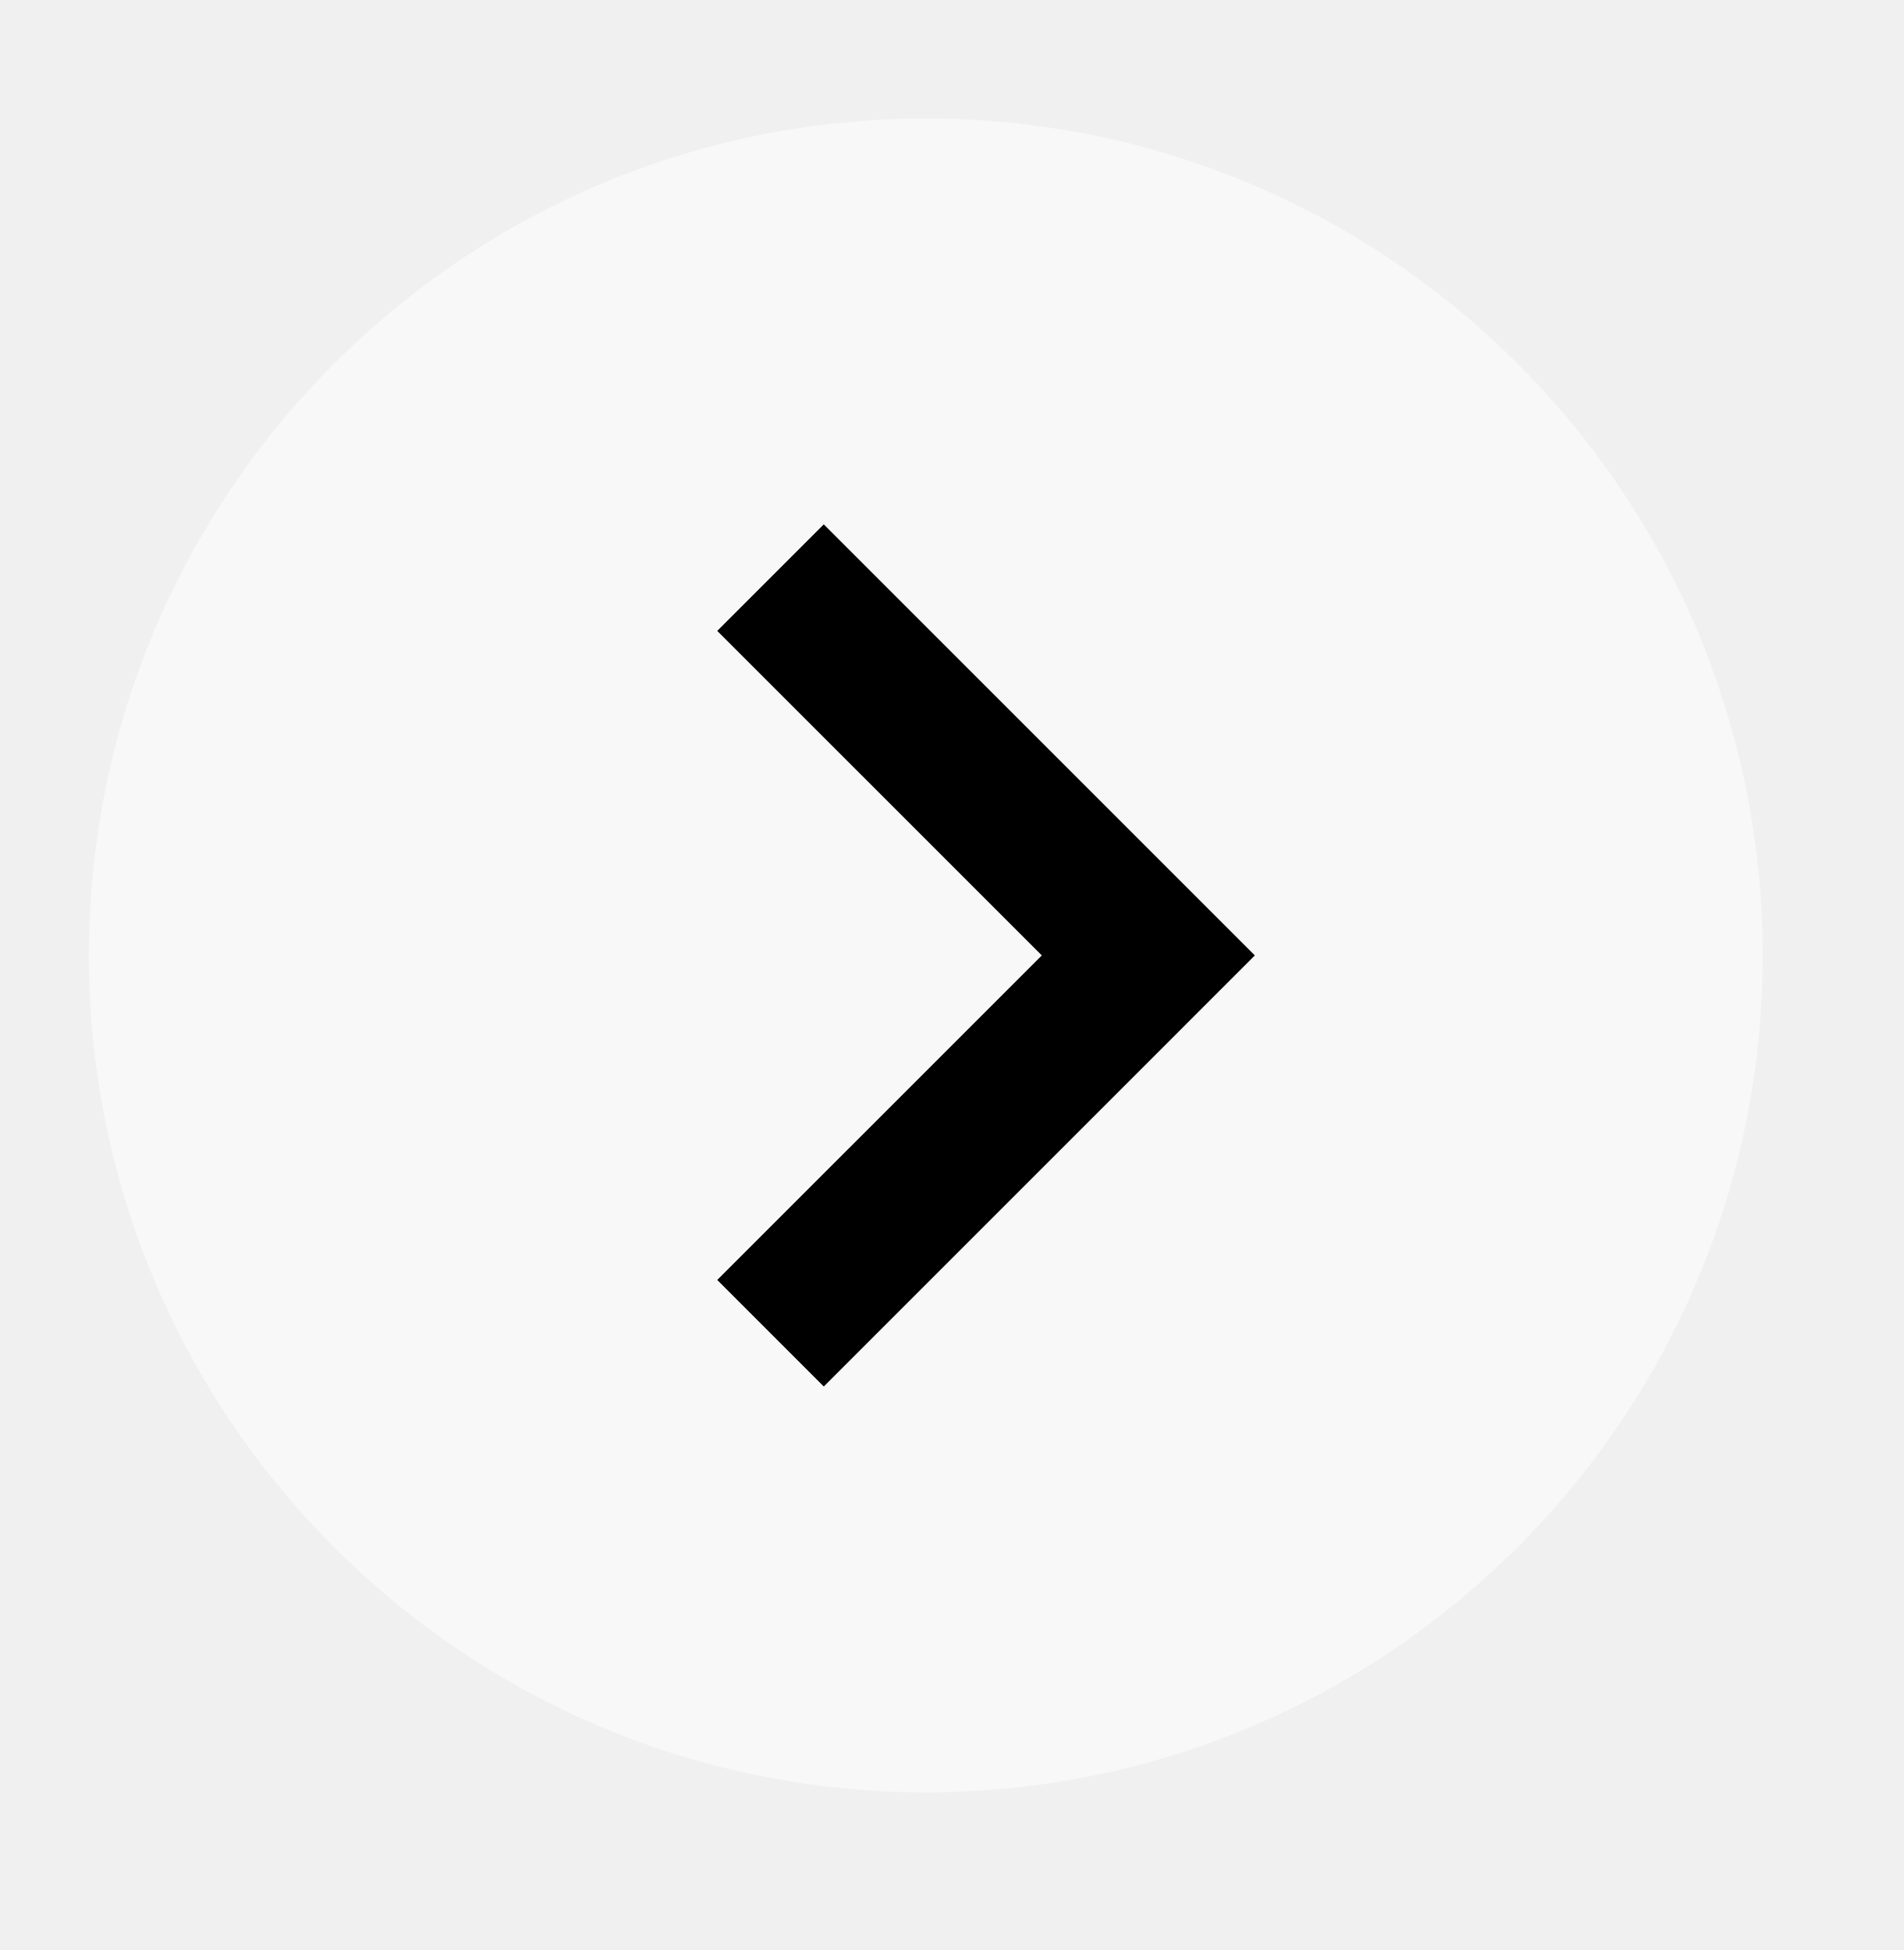
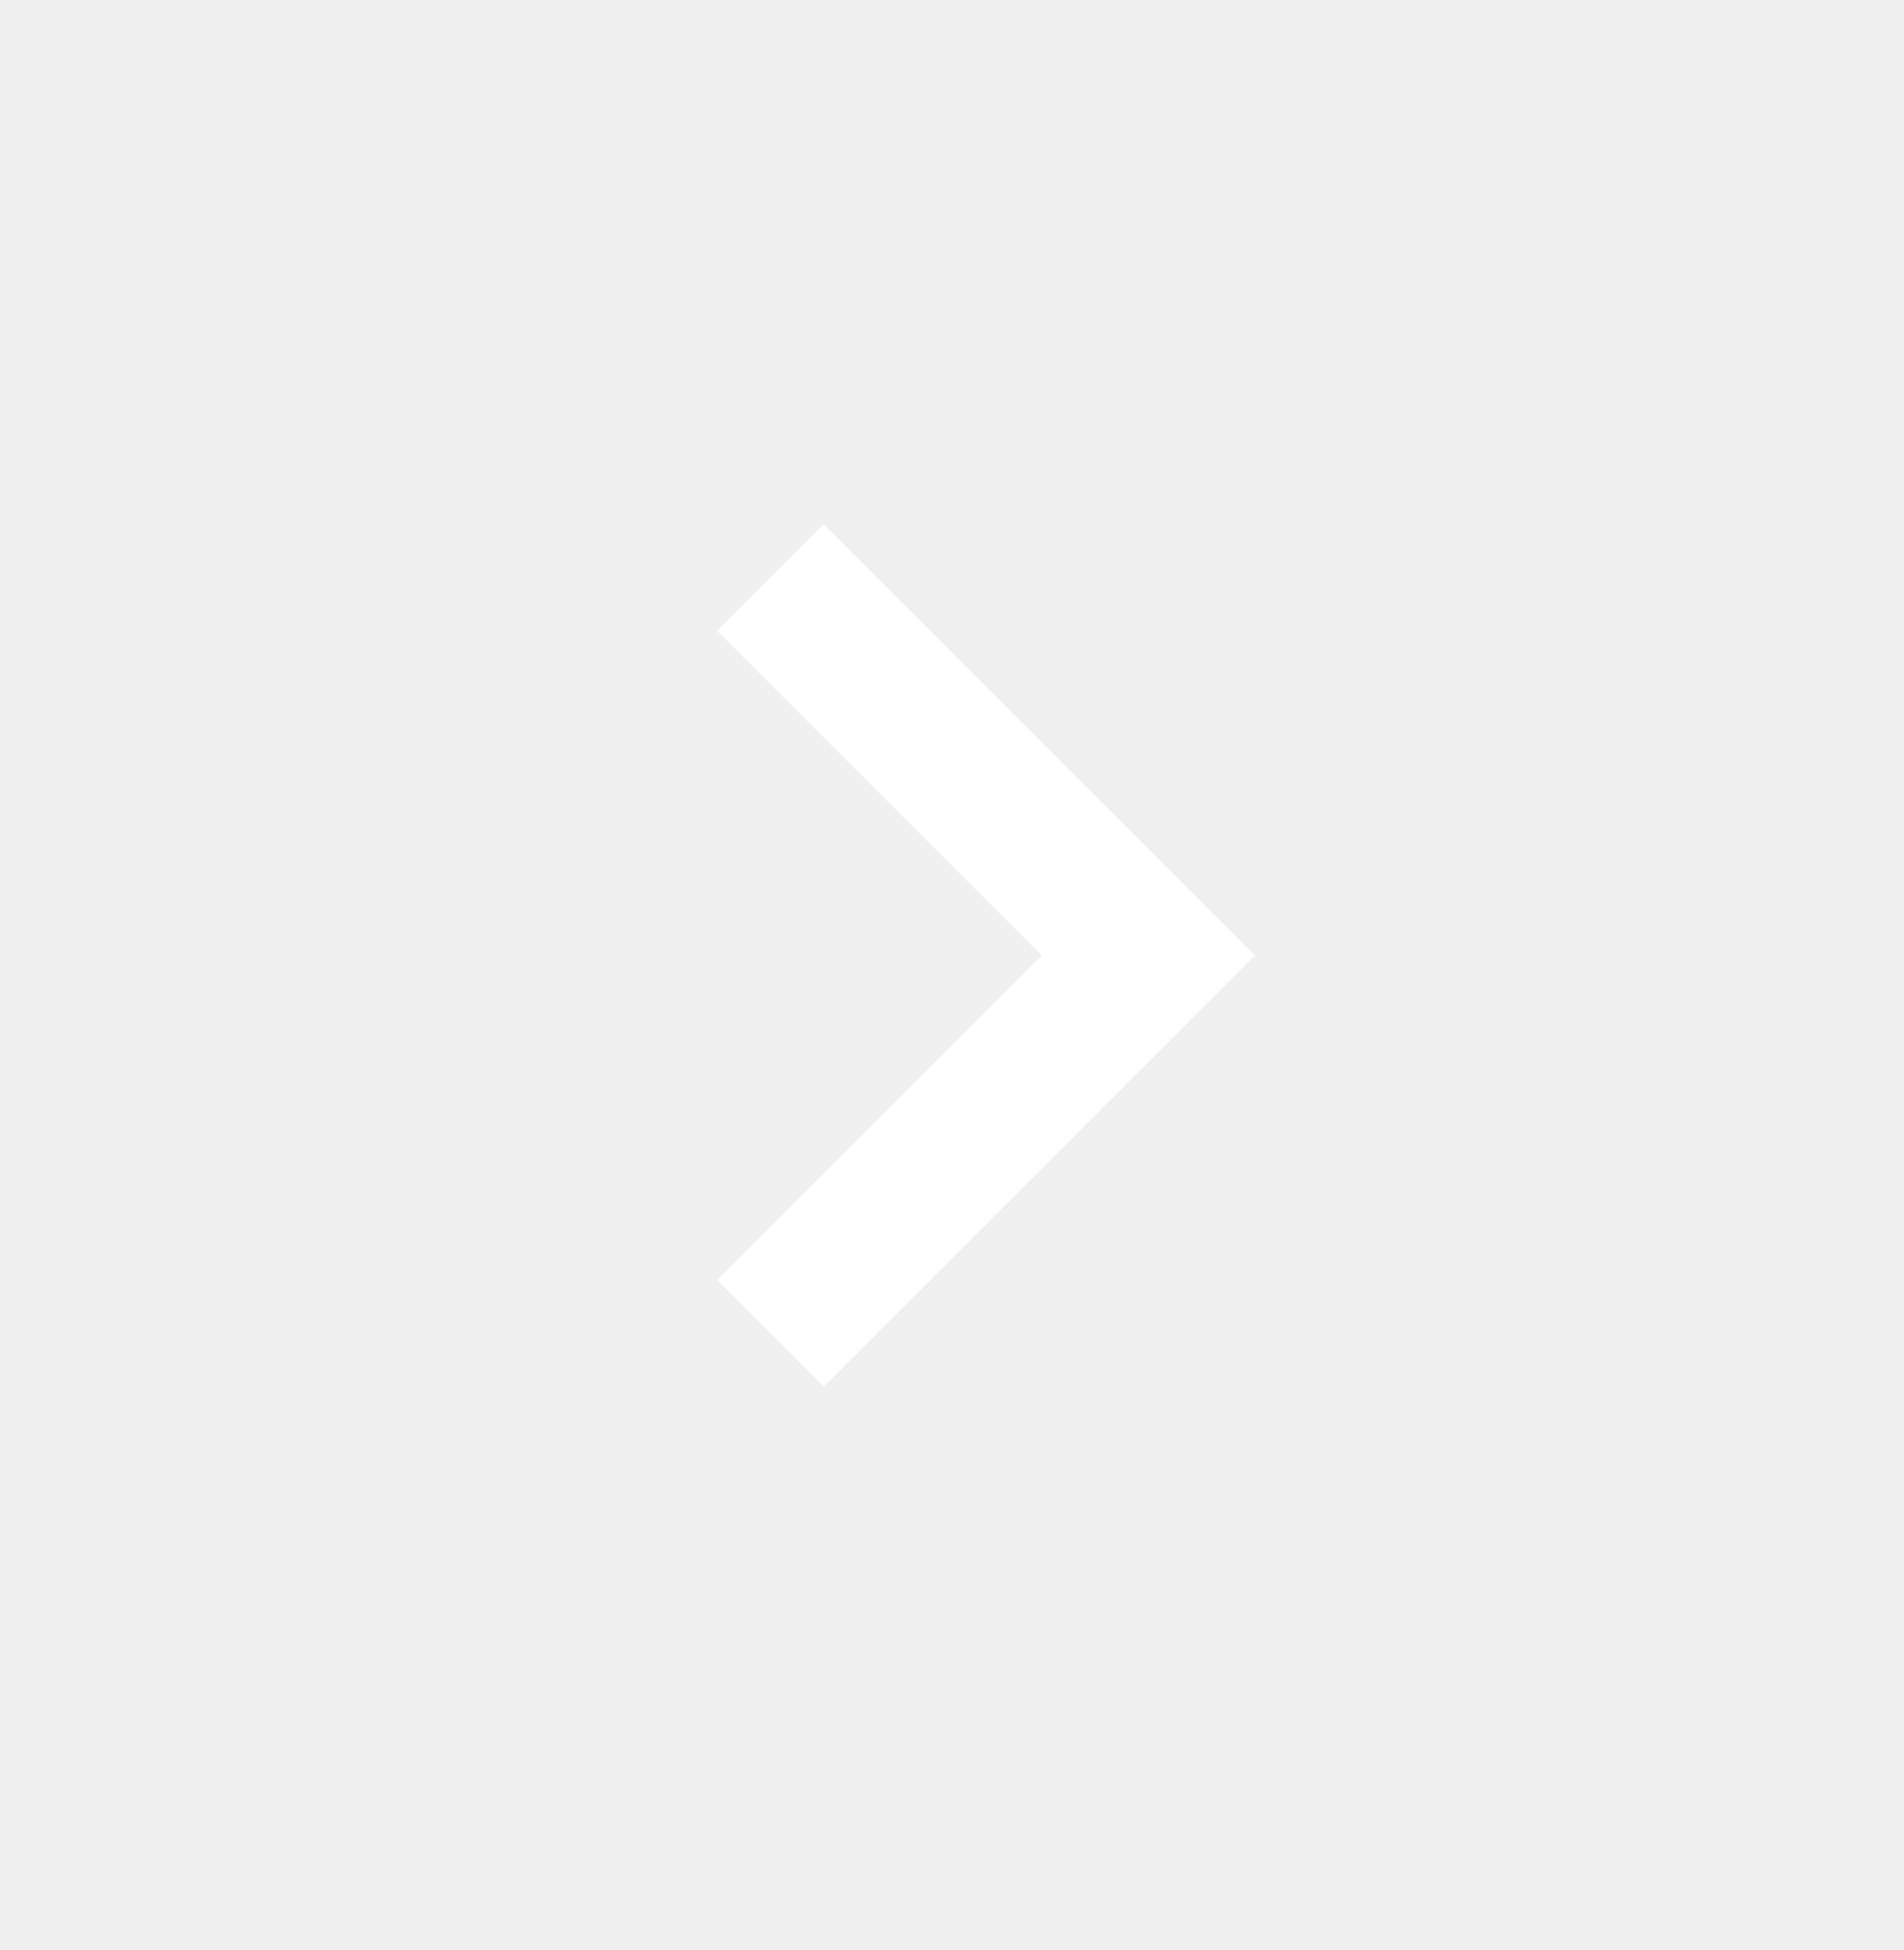
<svg xmlns="http://www.w3.org/2000/svg" version="1.1" id="Layer_1" x="0px" y="0px" viewBox="0 0 126.383 129.447" style="enable-background:new 0 0 126.383 129.447;" xml:space="preserve">
  <style type="text/css">
	.st0{opacity:0.5;fill:#FFFFFF;}
</style>
-   <circle class="st0" cx="61.457" cy="63.424" r="55.556" />
  <g>
-     <polygon points="54.684,92.04 47.613,84.968 69.158,63.424 47.613,41.88 54.684,34.809 83.3,63.424  " />
+     <polygon points="54.684,92.04 47.613,84.968 69.158,63.424 47.613,41.88 54.684,34.809 83.3,63.424  " fill="white" />
  </g>
</svg>
